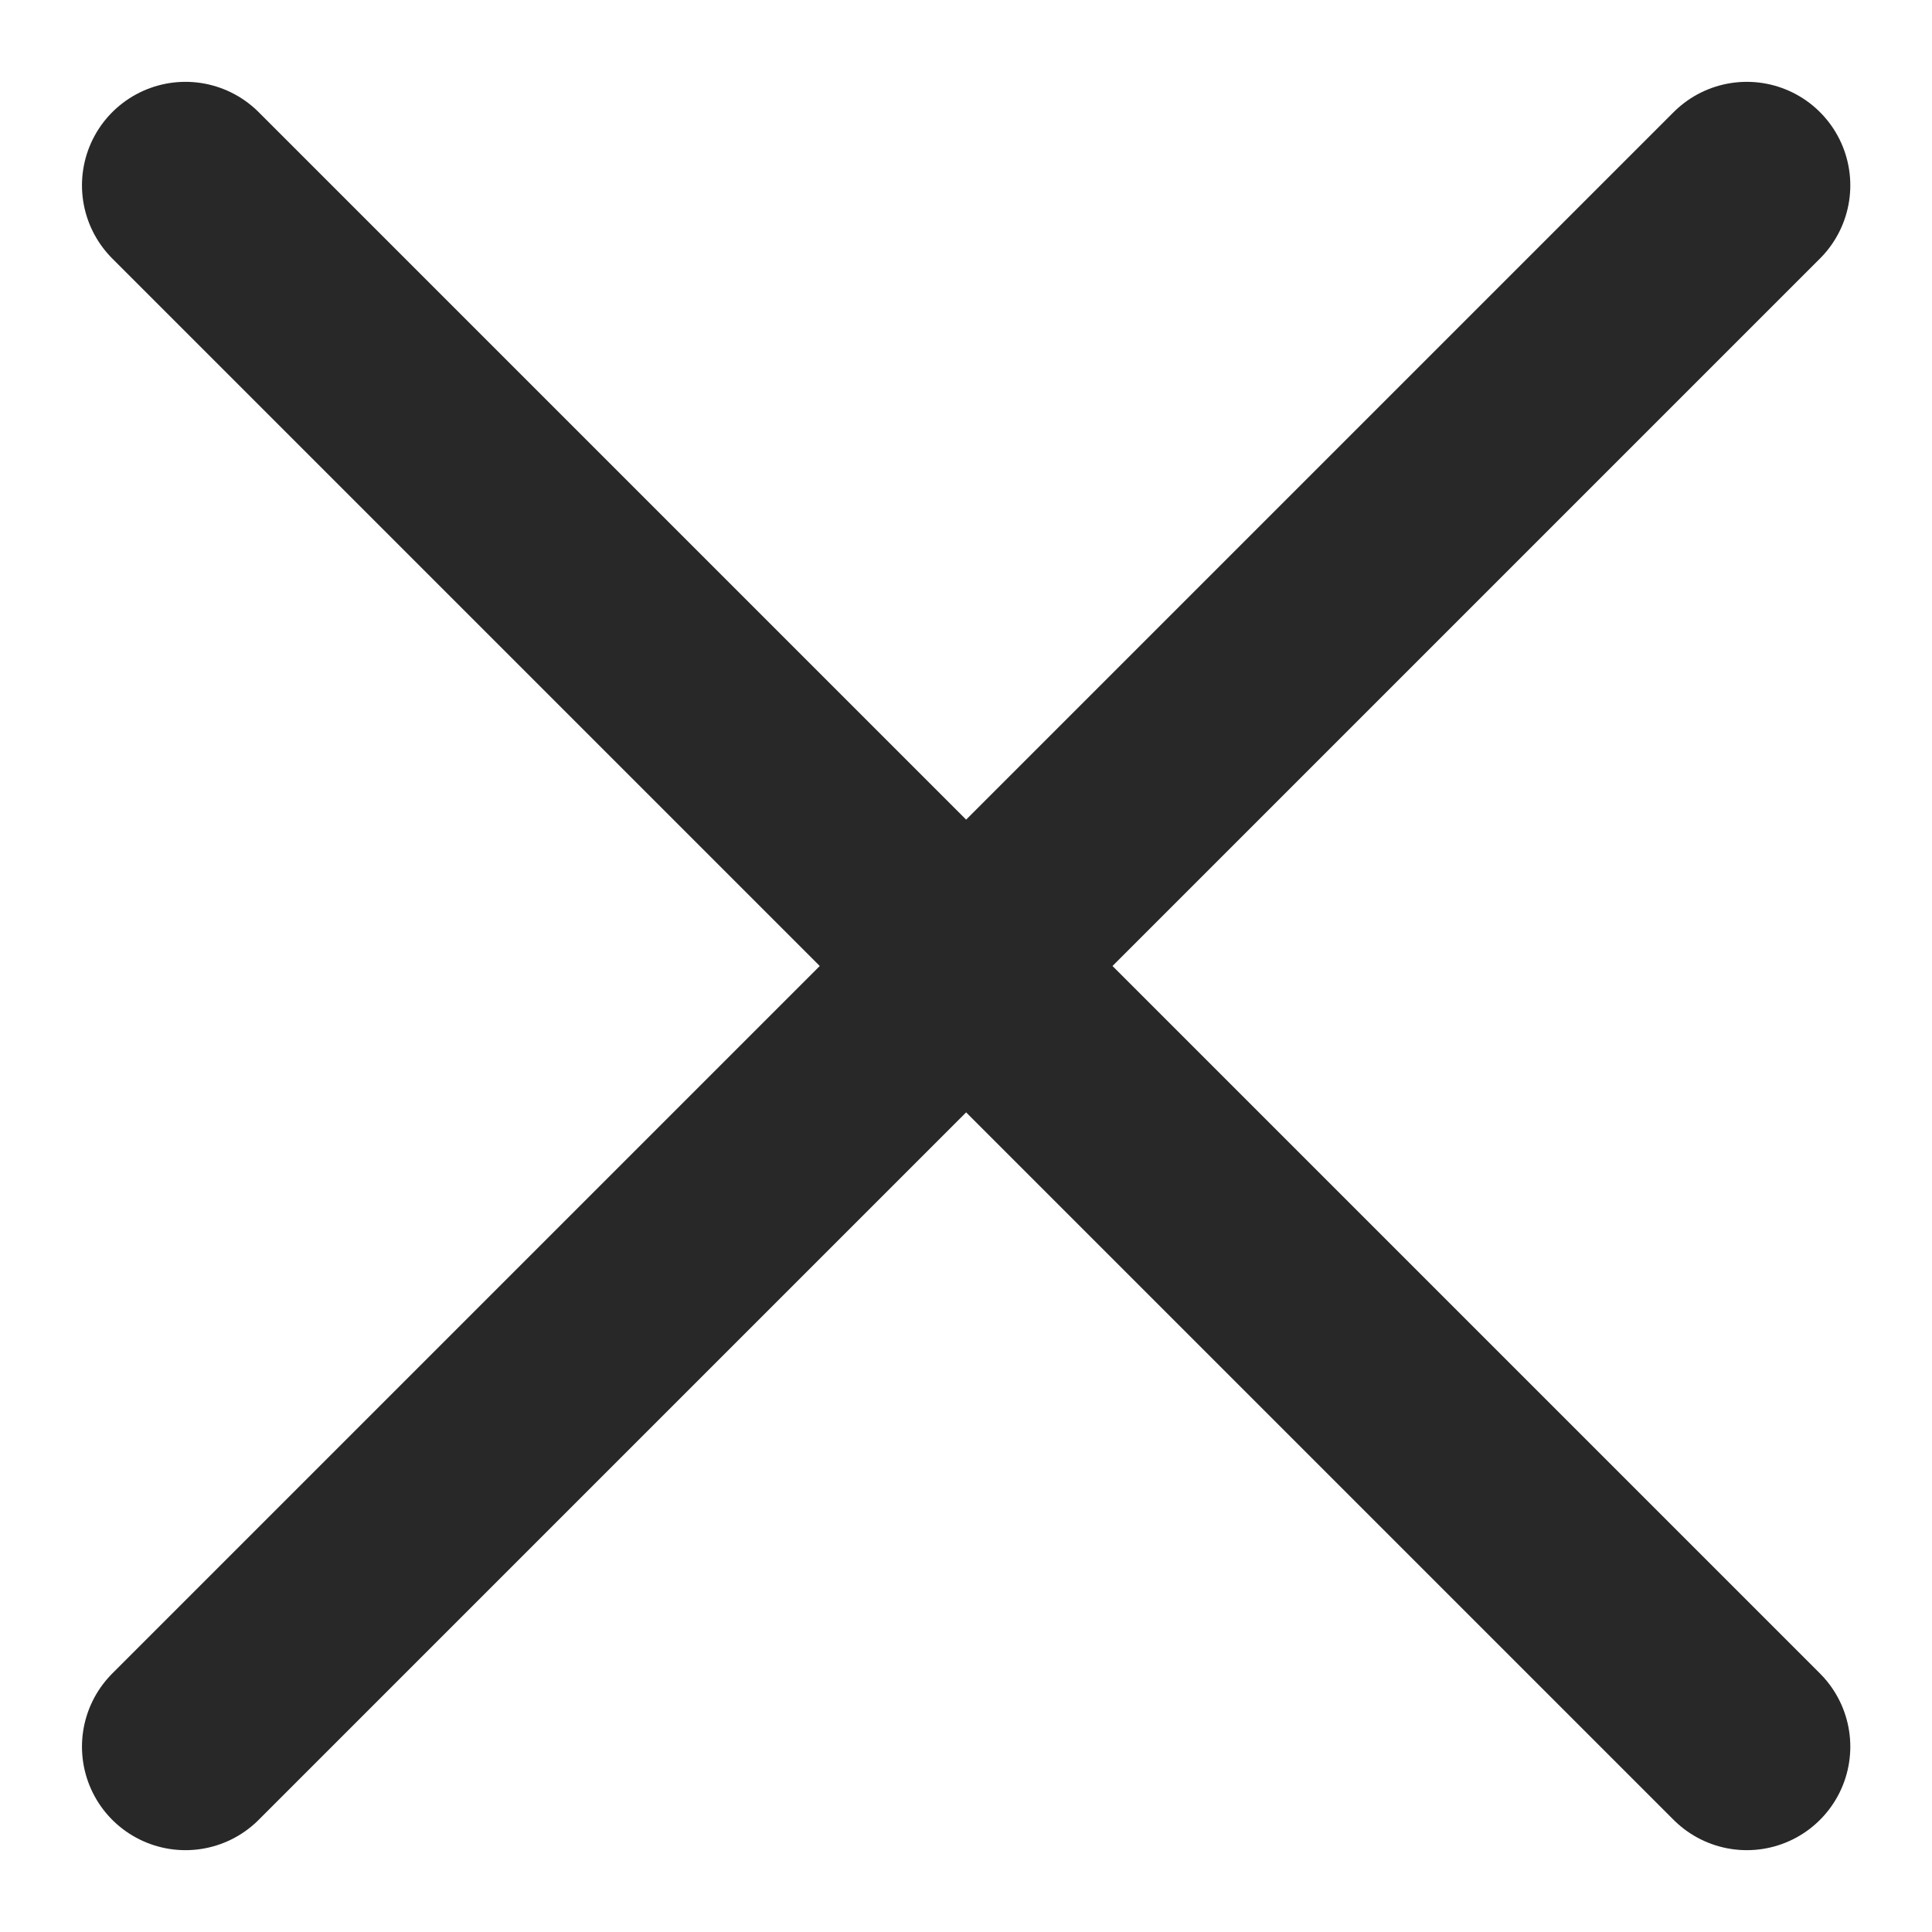
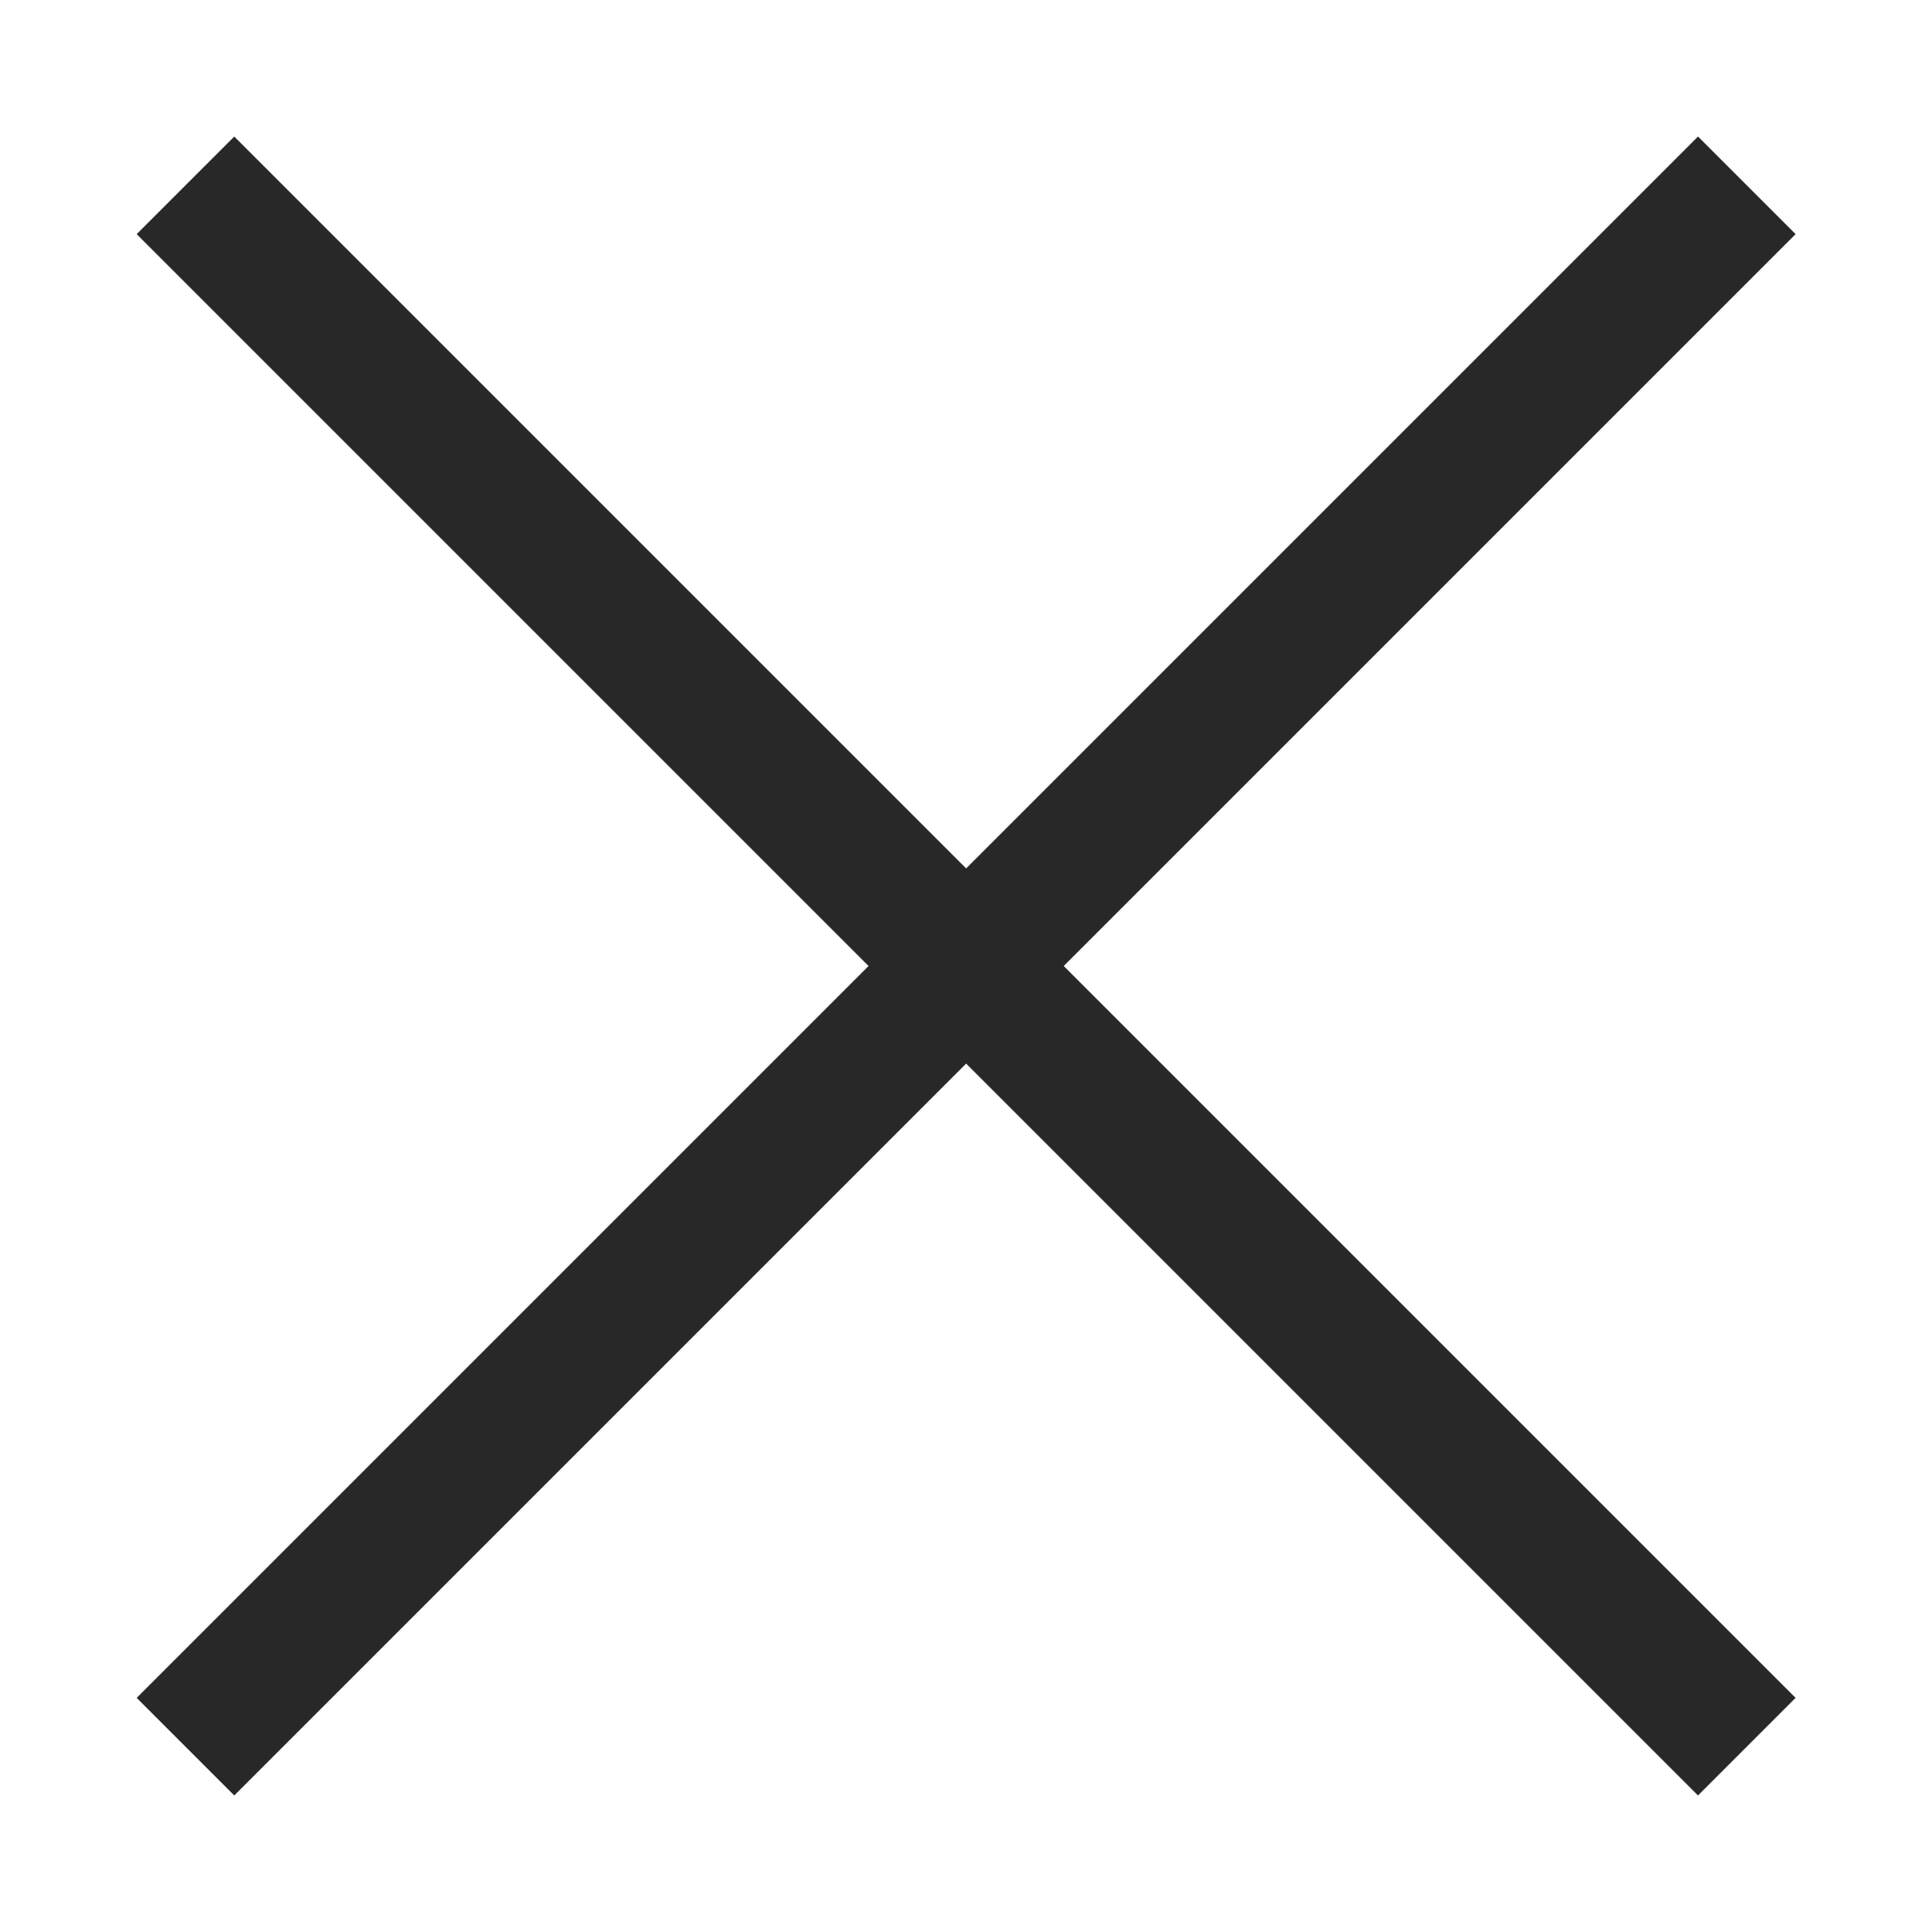
<svg xmlns="http://www.w3.org/2000/svg" width="14" height="14" viewBox="0 0 14 14" fill="none">
-   <path d="M1.344 12.657L12.658 1.343M1.344 1.343L12.658 12.657L1.344 1.343Z" stroke="#282828" stroke-width="1.5" stroke-linecap="round" stroke-linejoin="round" />
+   <path d="M1.344 12.657L12.658 1.343M1.344 1.343L12.658 12.657L1.344 1.343Z" stroke="#282828" strokeWidth="1.5" strokeLinecap="round" strokeLinejoin="round" />
</svg>
